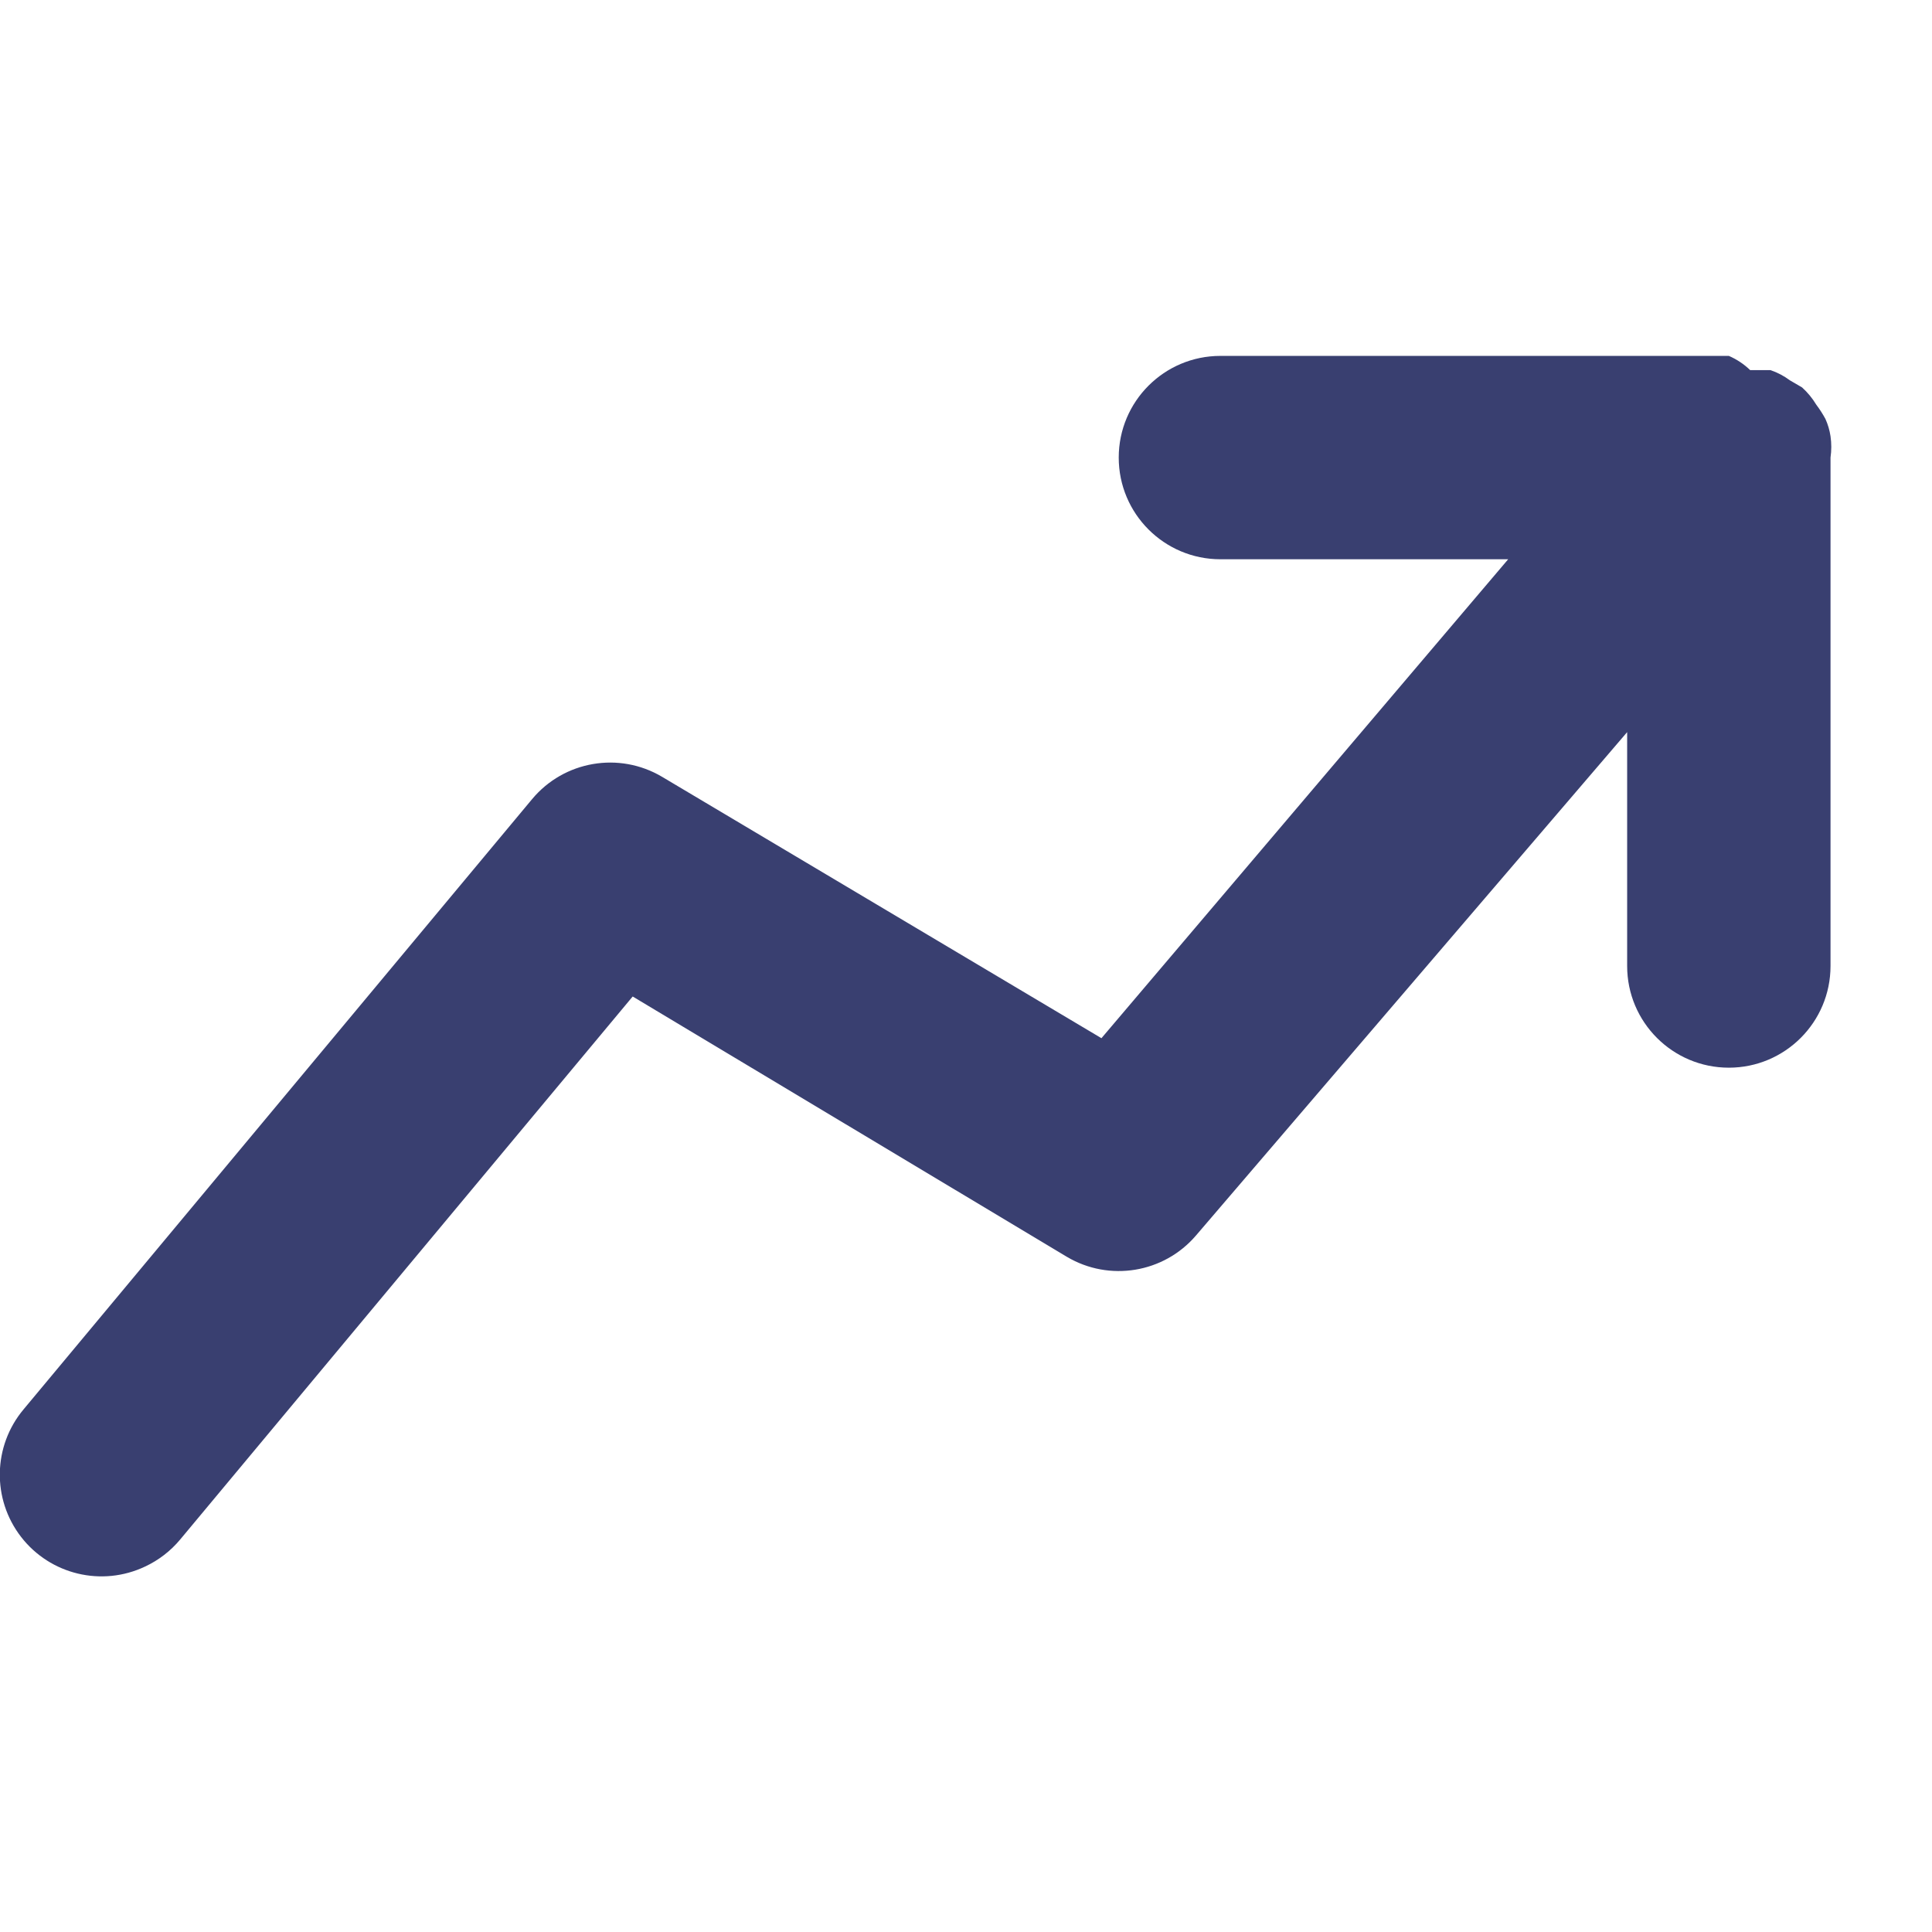
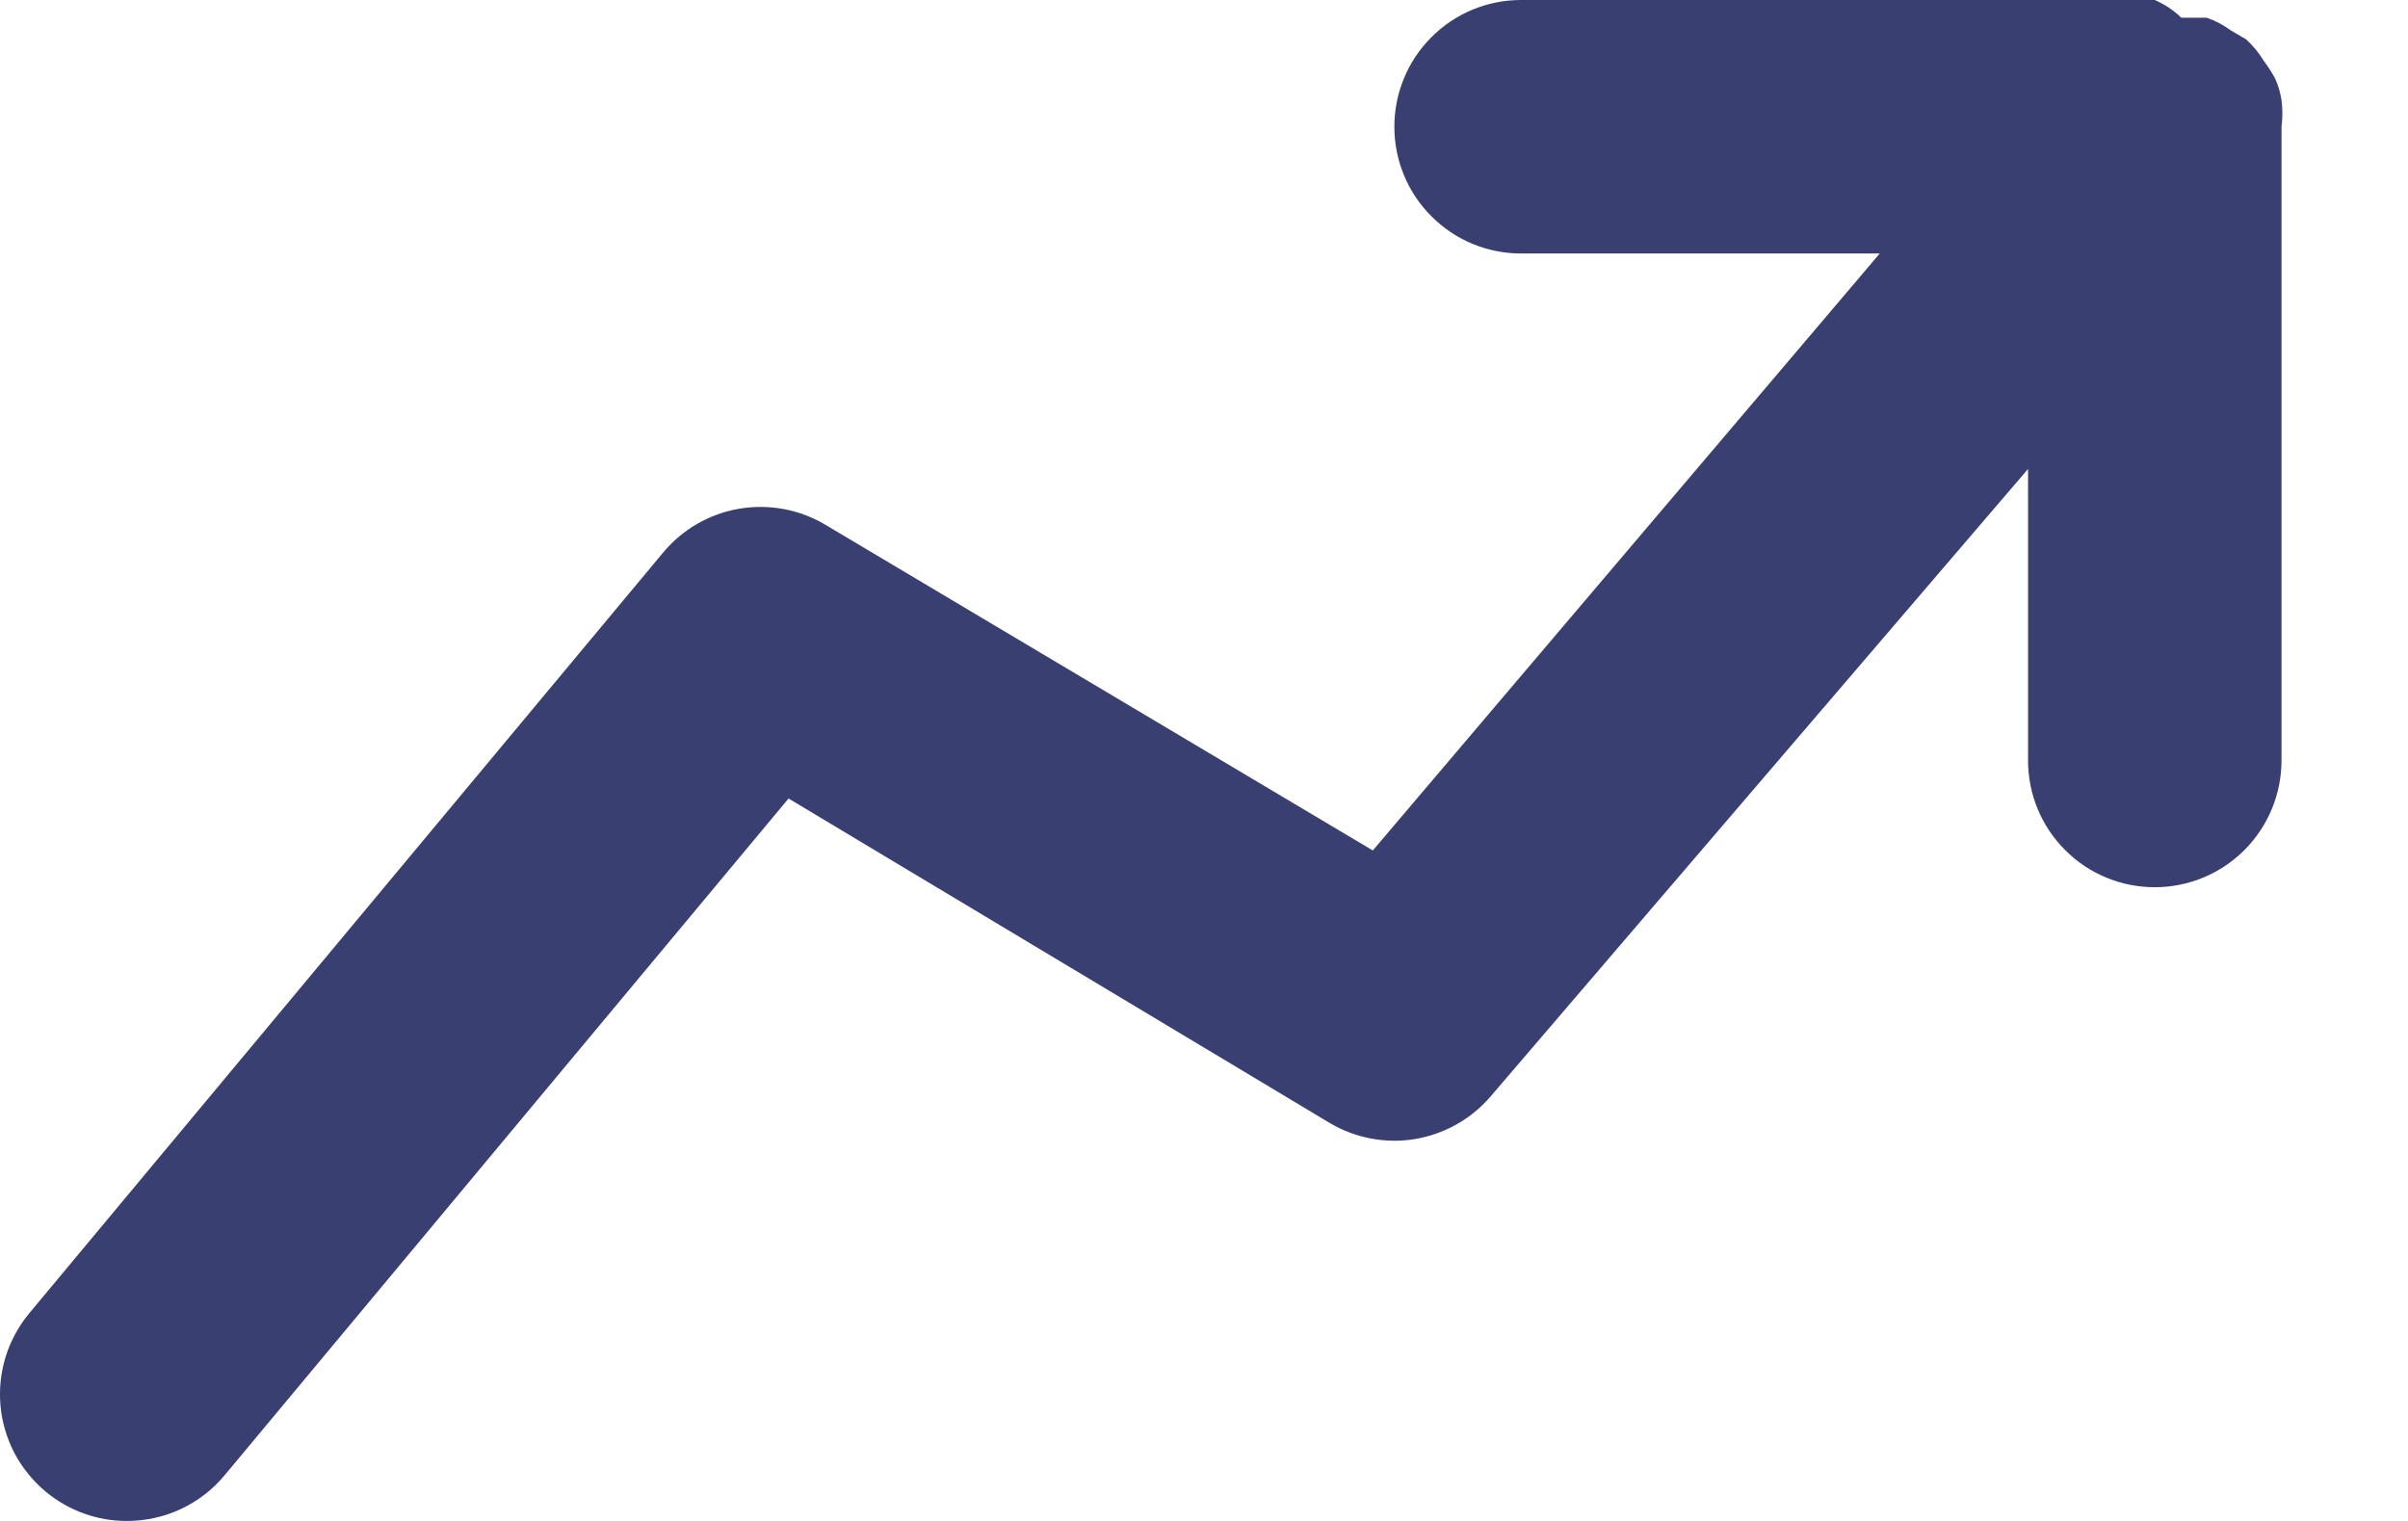
- <svg xmlns="http://www.w3.org/2000/svg" width="24" height="24" viewBox="0 0 19 12" fill="none">
-   <path d="M18.002 1c.01-.07.01-.14 0-.21a.642.642 0 00-.05-.17 1.108 1.108 0 00-.09-.14.753.753 0 00-.14-.17l-.12-.07a.692.692 0 00-.19-.1h-.2a.7.7 0 00-.21-.14h-5a1 1 0 100 2h2.83l-4 4.71-4.32-2.57a1 1 0 00-1.28.22l-5 6a1 1 0 001.195 1.546 1 1 0 00.345-.266l4.45-5.34 4.27 2.56a1 1 0 001.27-.21l4.24-4.95V6a1 1 0 102 0V1z" fill="#393F70" />
+ <svg xmlns="http://www.w3.org/2000/svg" width="19" height="12" viewBox="0 0 19 12" fill="none">
+   <path d="M18.002 1C18.011 0.93 18.011 0.86 18.002 0.79C17.993 0.731 17.976 0.674 17.952 0.62C17.925 0.571 17.895 0.524 17.862 0.48C17.824 0.417 17.776 0.359 17.722 0.31L17.602 0.24C17.544 0.197 17.48 0.163 17.412 0.14H17.212C17.151 0.081 17.08 0.034 17.002 0H12.002C11.736 0 11.482 0.105 11.295 0.293C11.107 0.48 11.002 0.735 11.002 1C11.002 1.265 11.107 1.52 11.295 1.707C11.482 1.895 11.736 2 12.002 2H14.832L10.832 6.71L6.512 4.14C6.307 4.018 6.066 3.974 5.831 4.014C5.597 4.054 5.384 4.177 5.232 4.36L0.232 10.36C0.148 10.461 0.084 10.578 0.045 10.703C0.006 10.829 -0.008 10.961 0.004 11.092C0.016 11.223 0.054 11.35 0.115 11.467C0.177 11.583 0.261 11.686 0.362 11.77C0.542 11.919 0.768 12.001 1.002 12C1.149 12 1.294 11.968 1.427 11.906C1.56 11.844 1.678 11.753 1.772 11.64L6.222 6.3L10.492 8.86C10.694 8.98 10.933 9.025 11.165 8.987C11.397 8.948 11.609 8.829 11.762 8.65L16.002 3.7V6C16.002 6.265 16.107 6.52 16.295 6.707C16.482 6.895 16.736 7 17.002 7C17.267 7 17.521 6.895 17.709 6.707C17.896 6.52 18.002 6.265 18.002 6V1Z" fill="#393F70" />
</svg>
